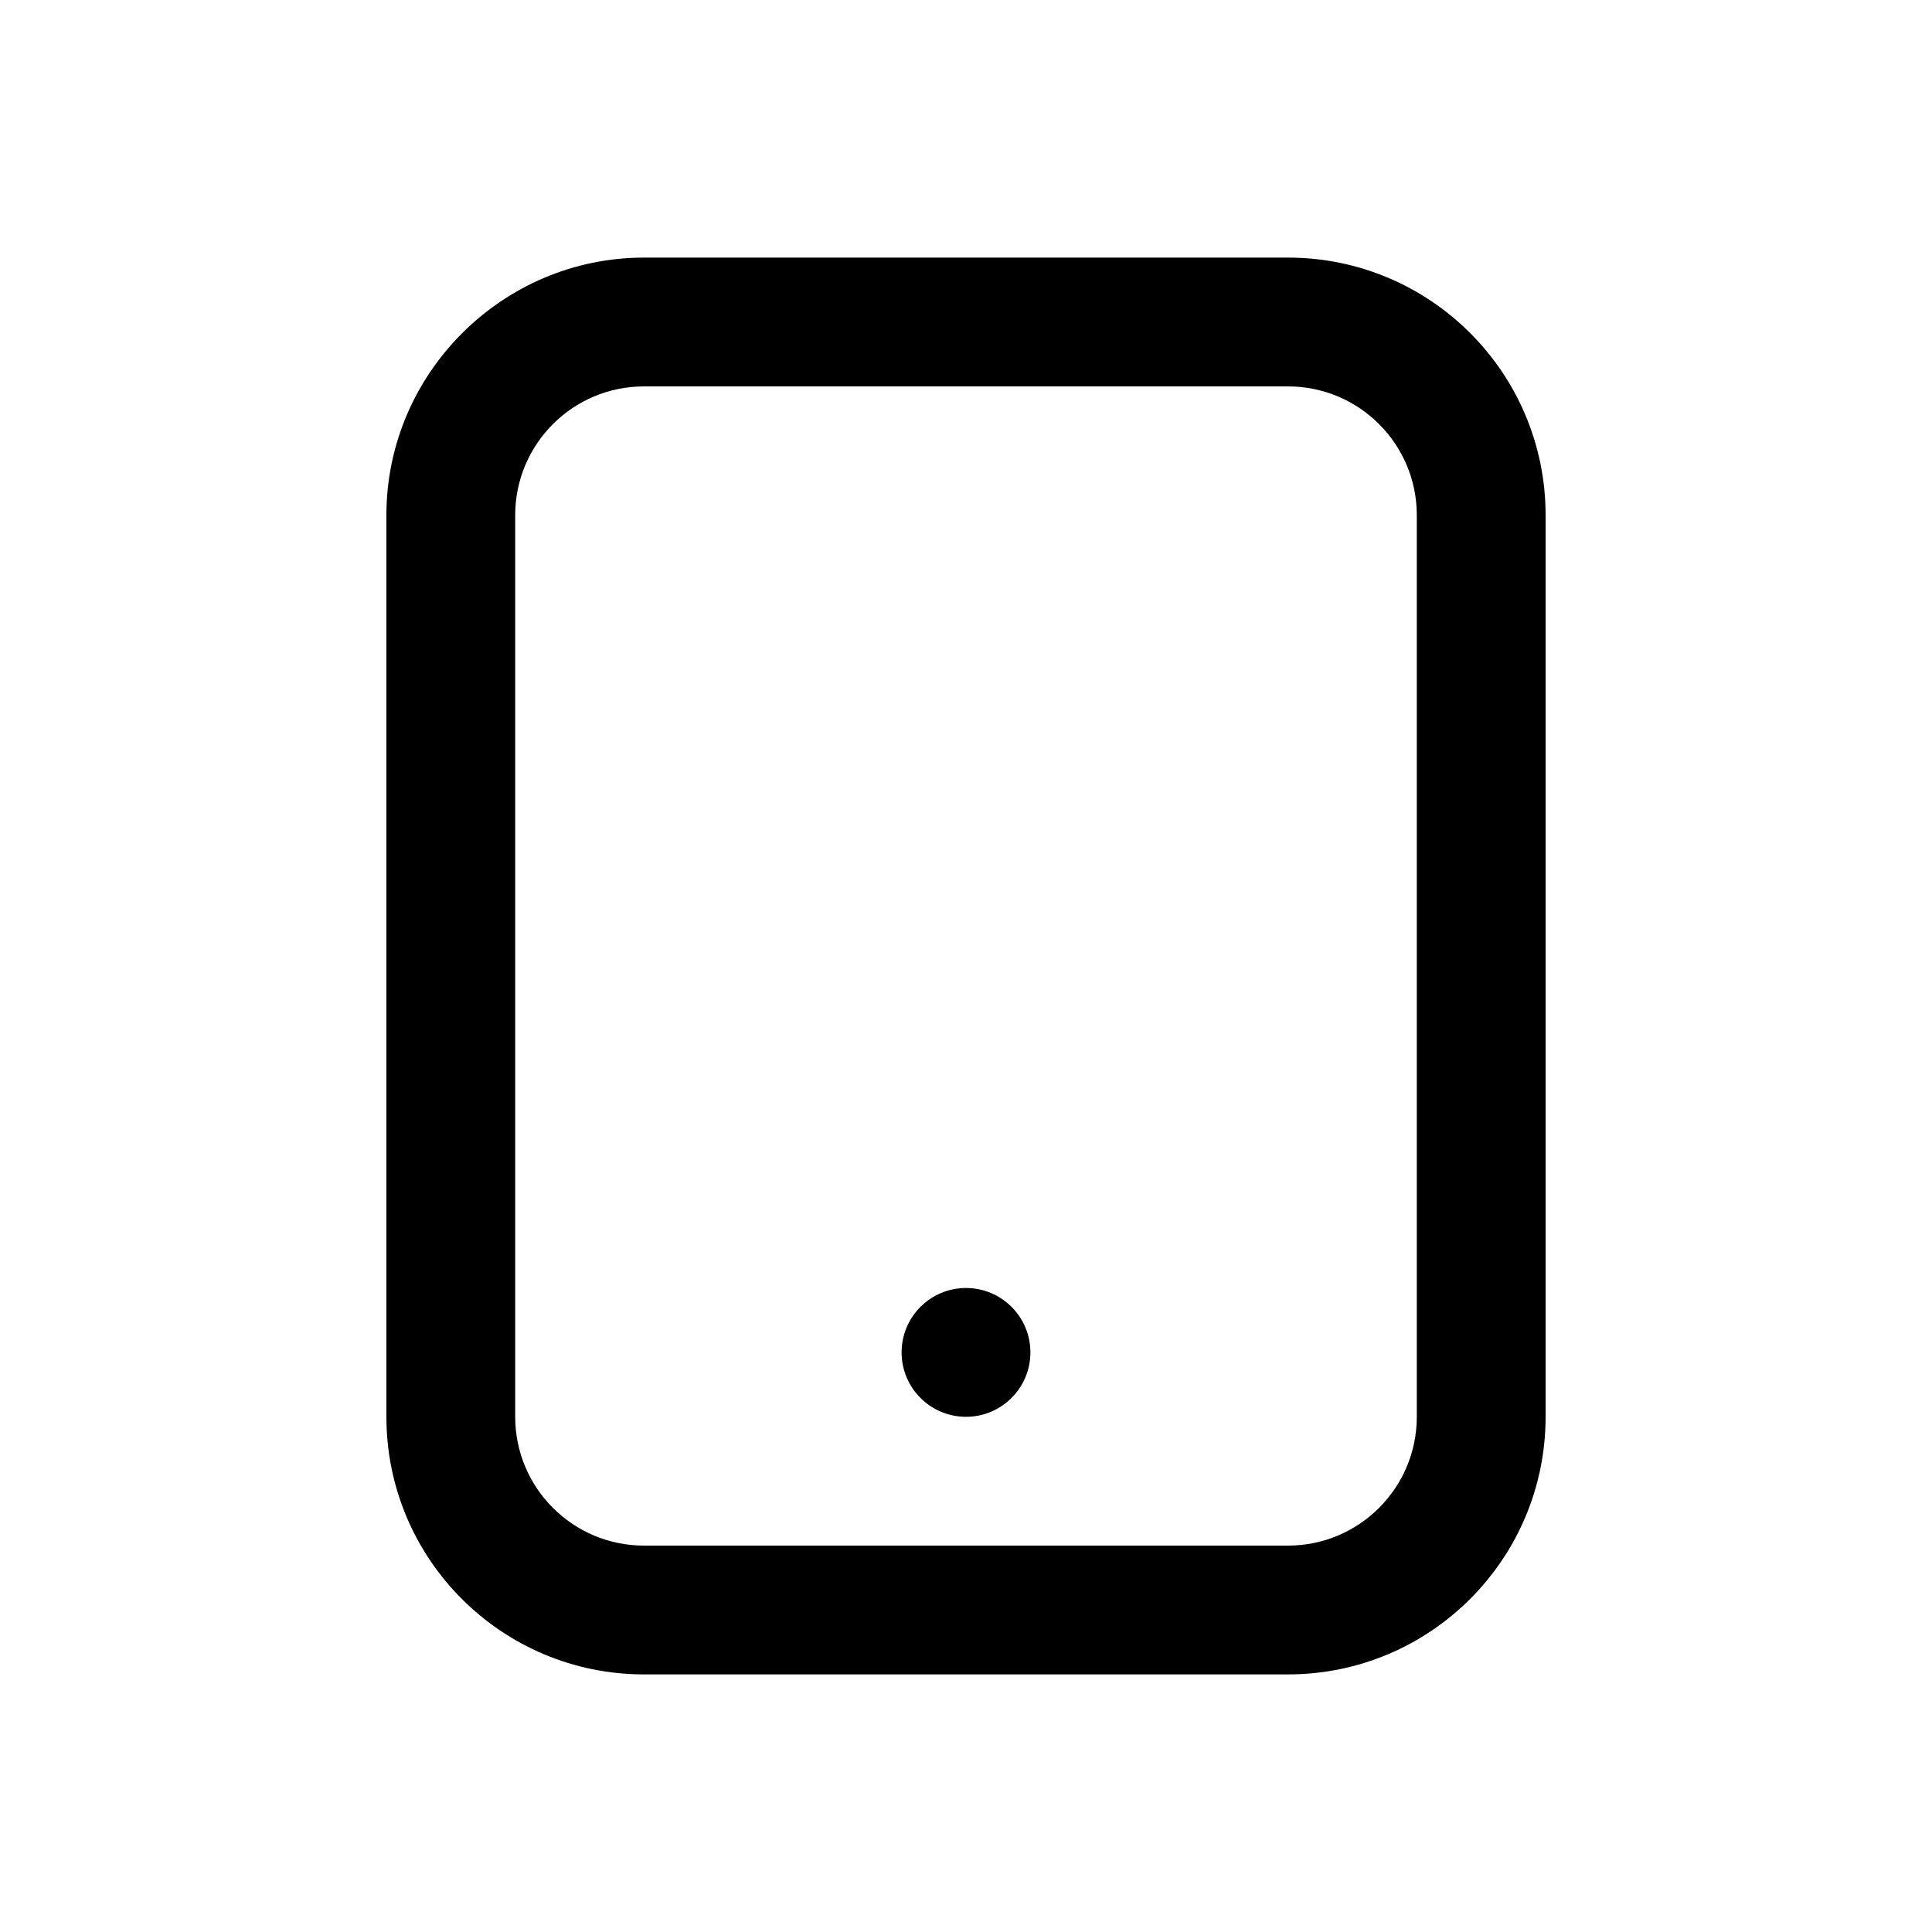
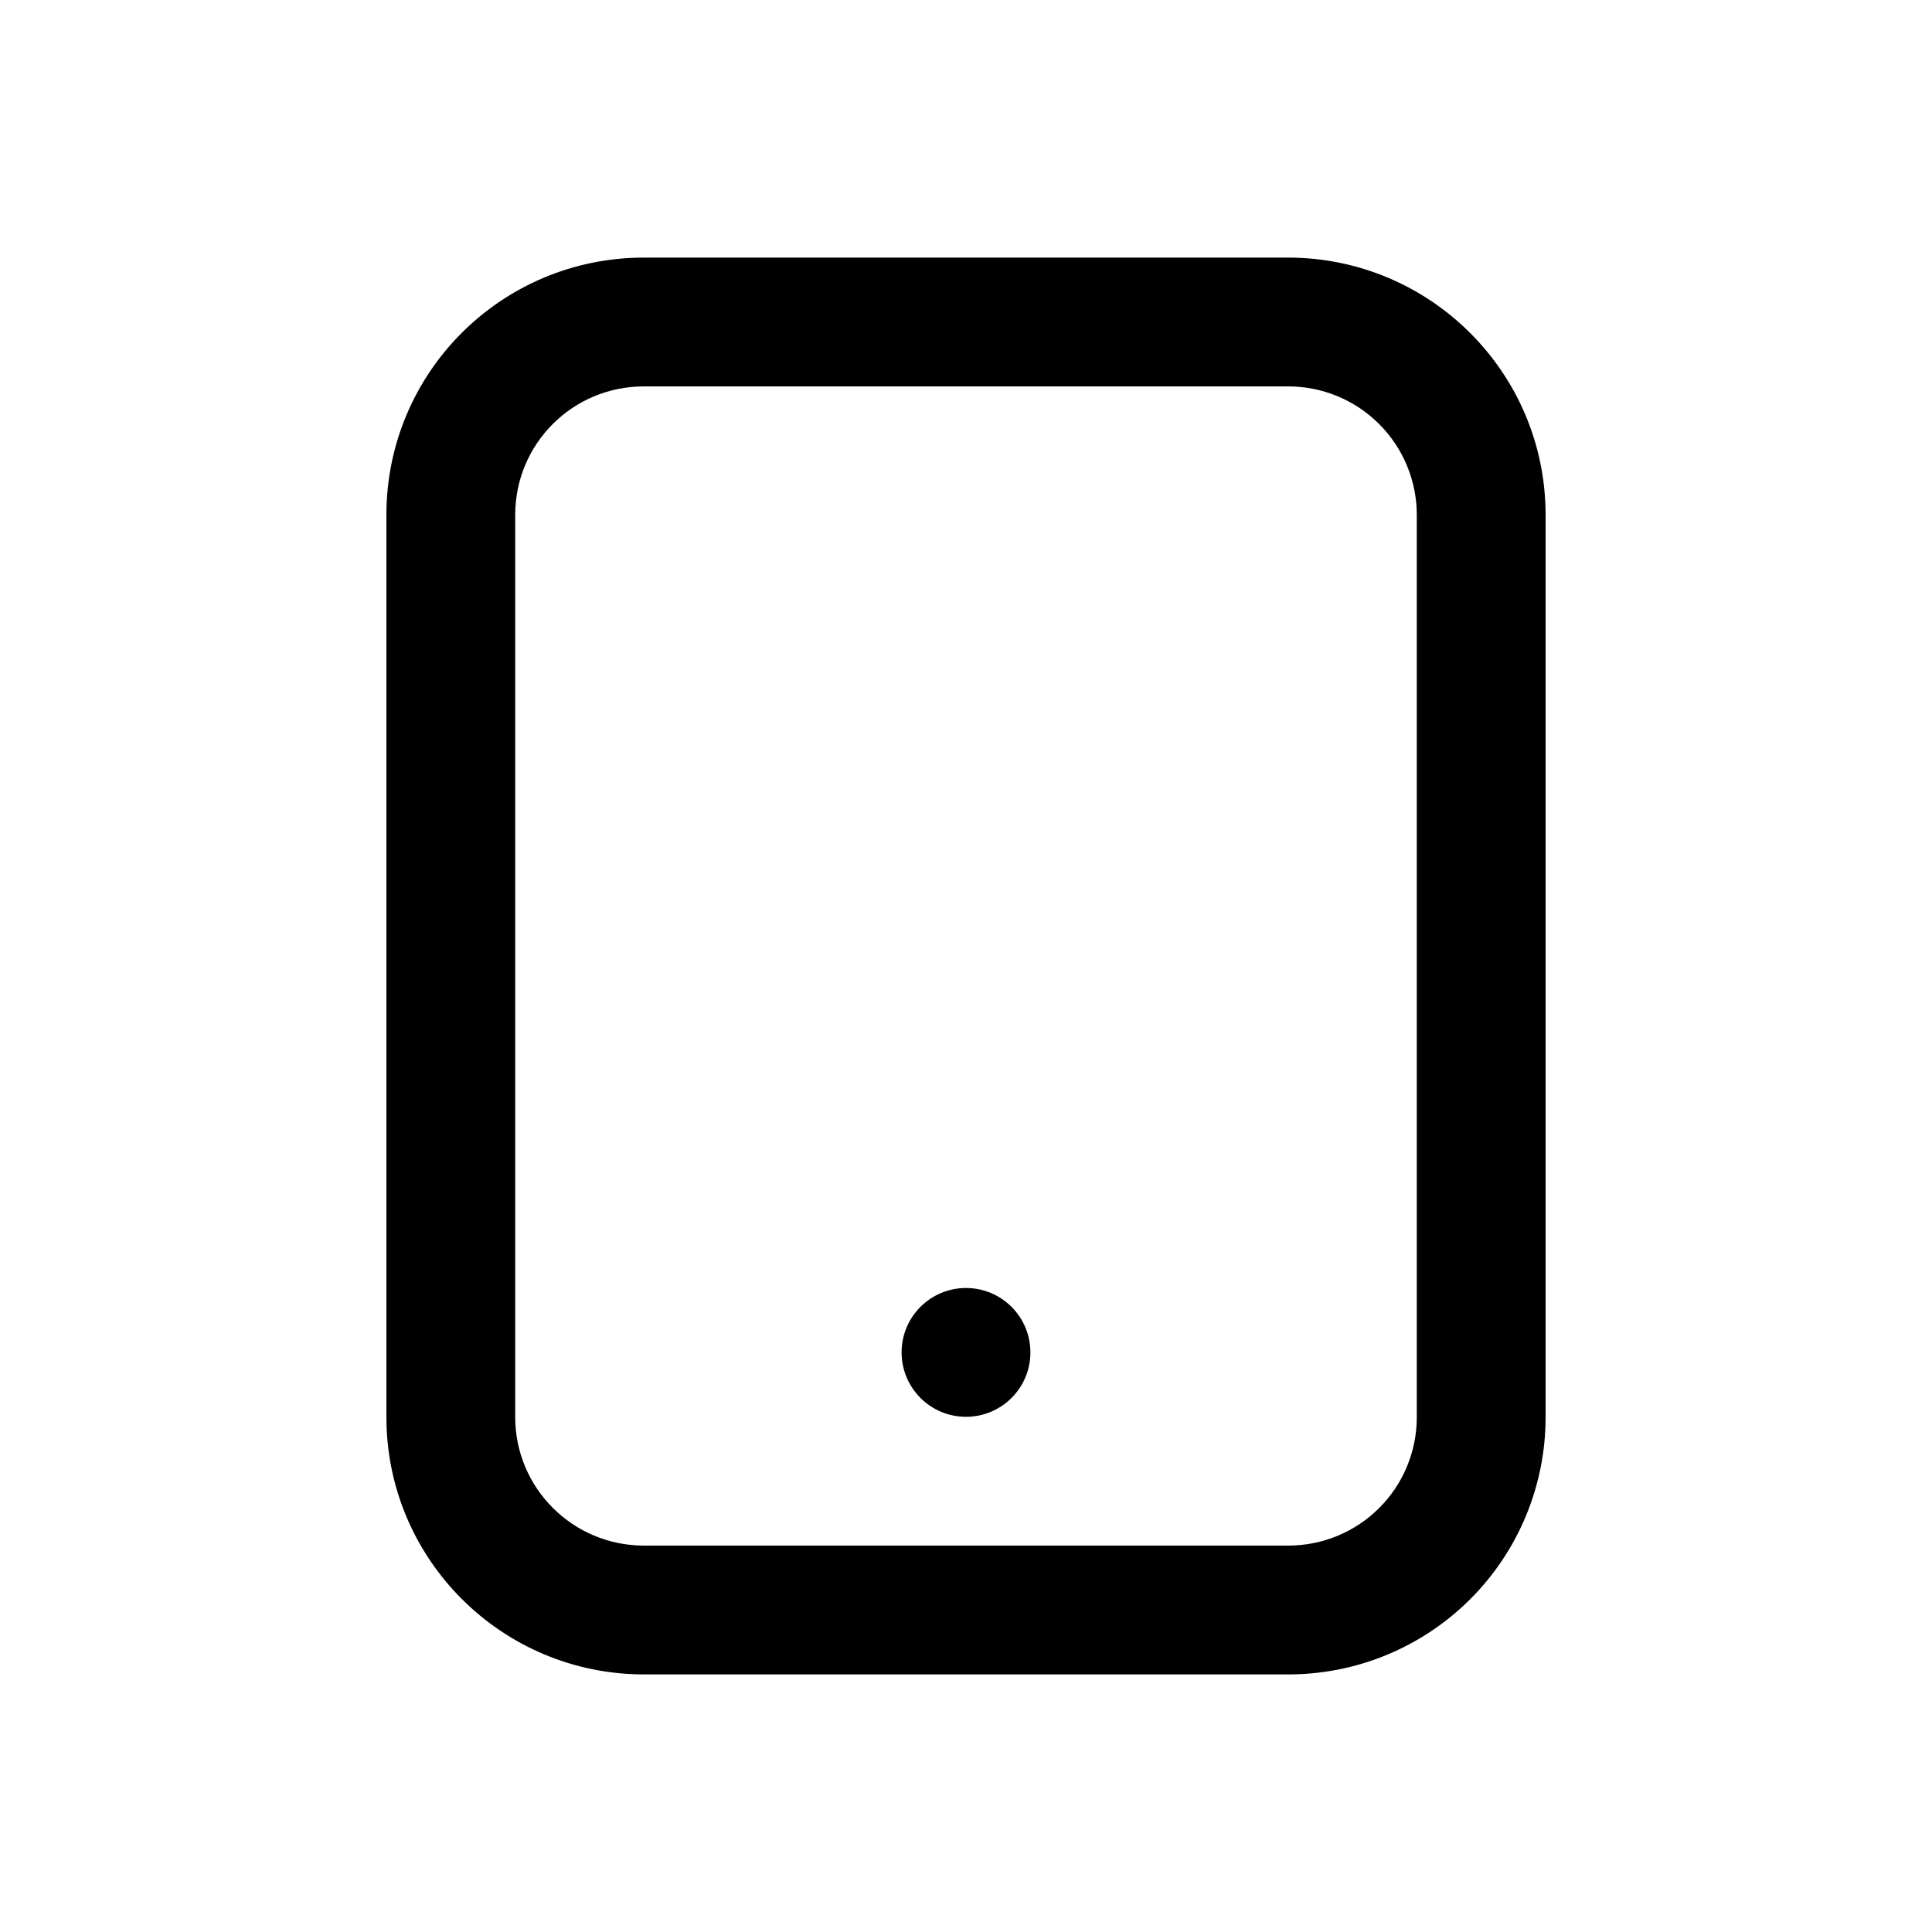
<svg xmlns="http://www.w3.org/2000/svg" viewBox="0 0 15 15">
-   <path d="M3 4c0-1.1.9-2 2-2h5a2 2 0 0 1 2 2v7a2 2 0 0 1-2 2H5a2 2 0 0 1-2-2V4zm1 0v7a1 1 0 0 0 1 1h5a1 1 0 0 0 1-1V4a1 1 0 0 0-1-1H5a1 1 0 0 0-1 1zm3.5 7a.5.5 0 1 1 0-1 .5.5 0 0 1 0 1z" />
+   <path d="M3 3.998C3 2.893 3.893 2 5 2h5c1.104 0 2 .894 2 1.998v7.004A1.996 1.996 0 0 1 10 13H5c-1.104 0-2-.894-2-1.998V3.998zm1 0v7.004c0 .552.448.998 1 .998h5c.556 0 1-.447 1-.998V3.998A.998.998 0 0 0 10 3H5c-.556 0-1 .447-1 .998zM7.5 11a.5.5 0 1 1 0-1 .5.5 0 0 1 0 1z" />
</svg>
